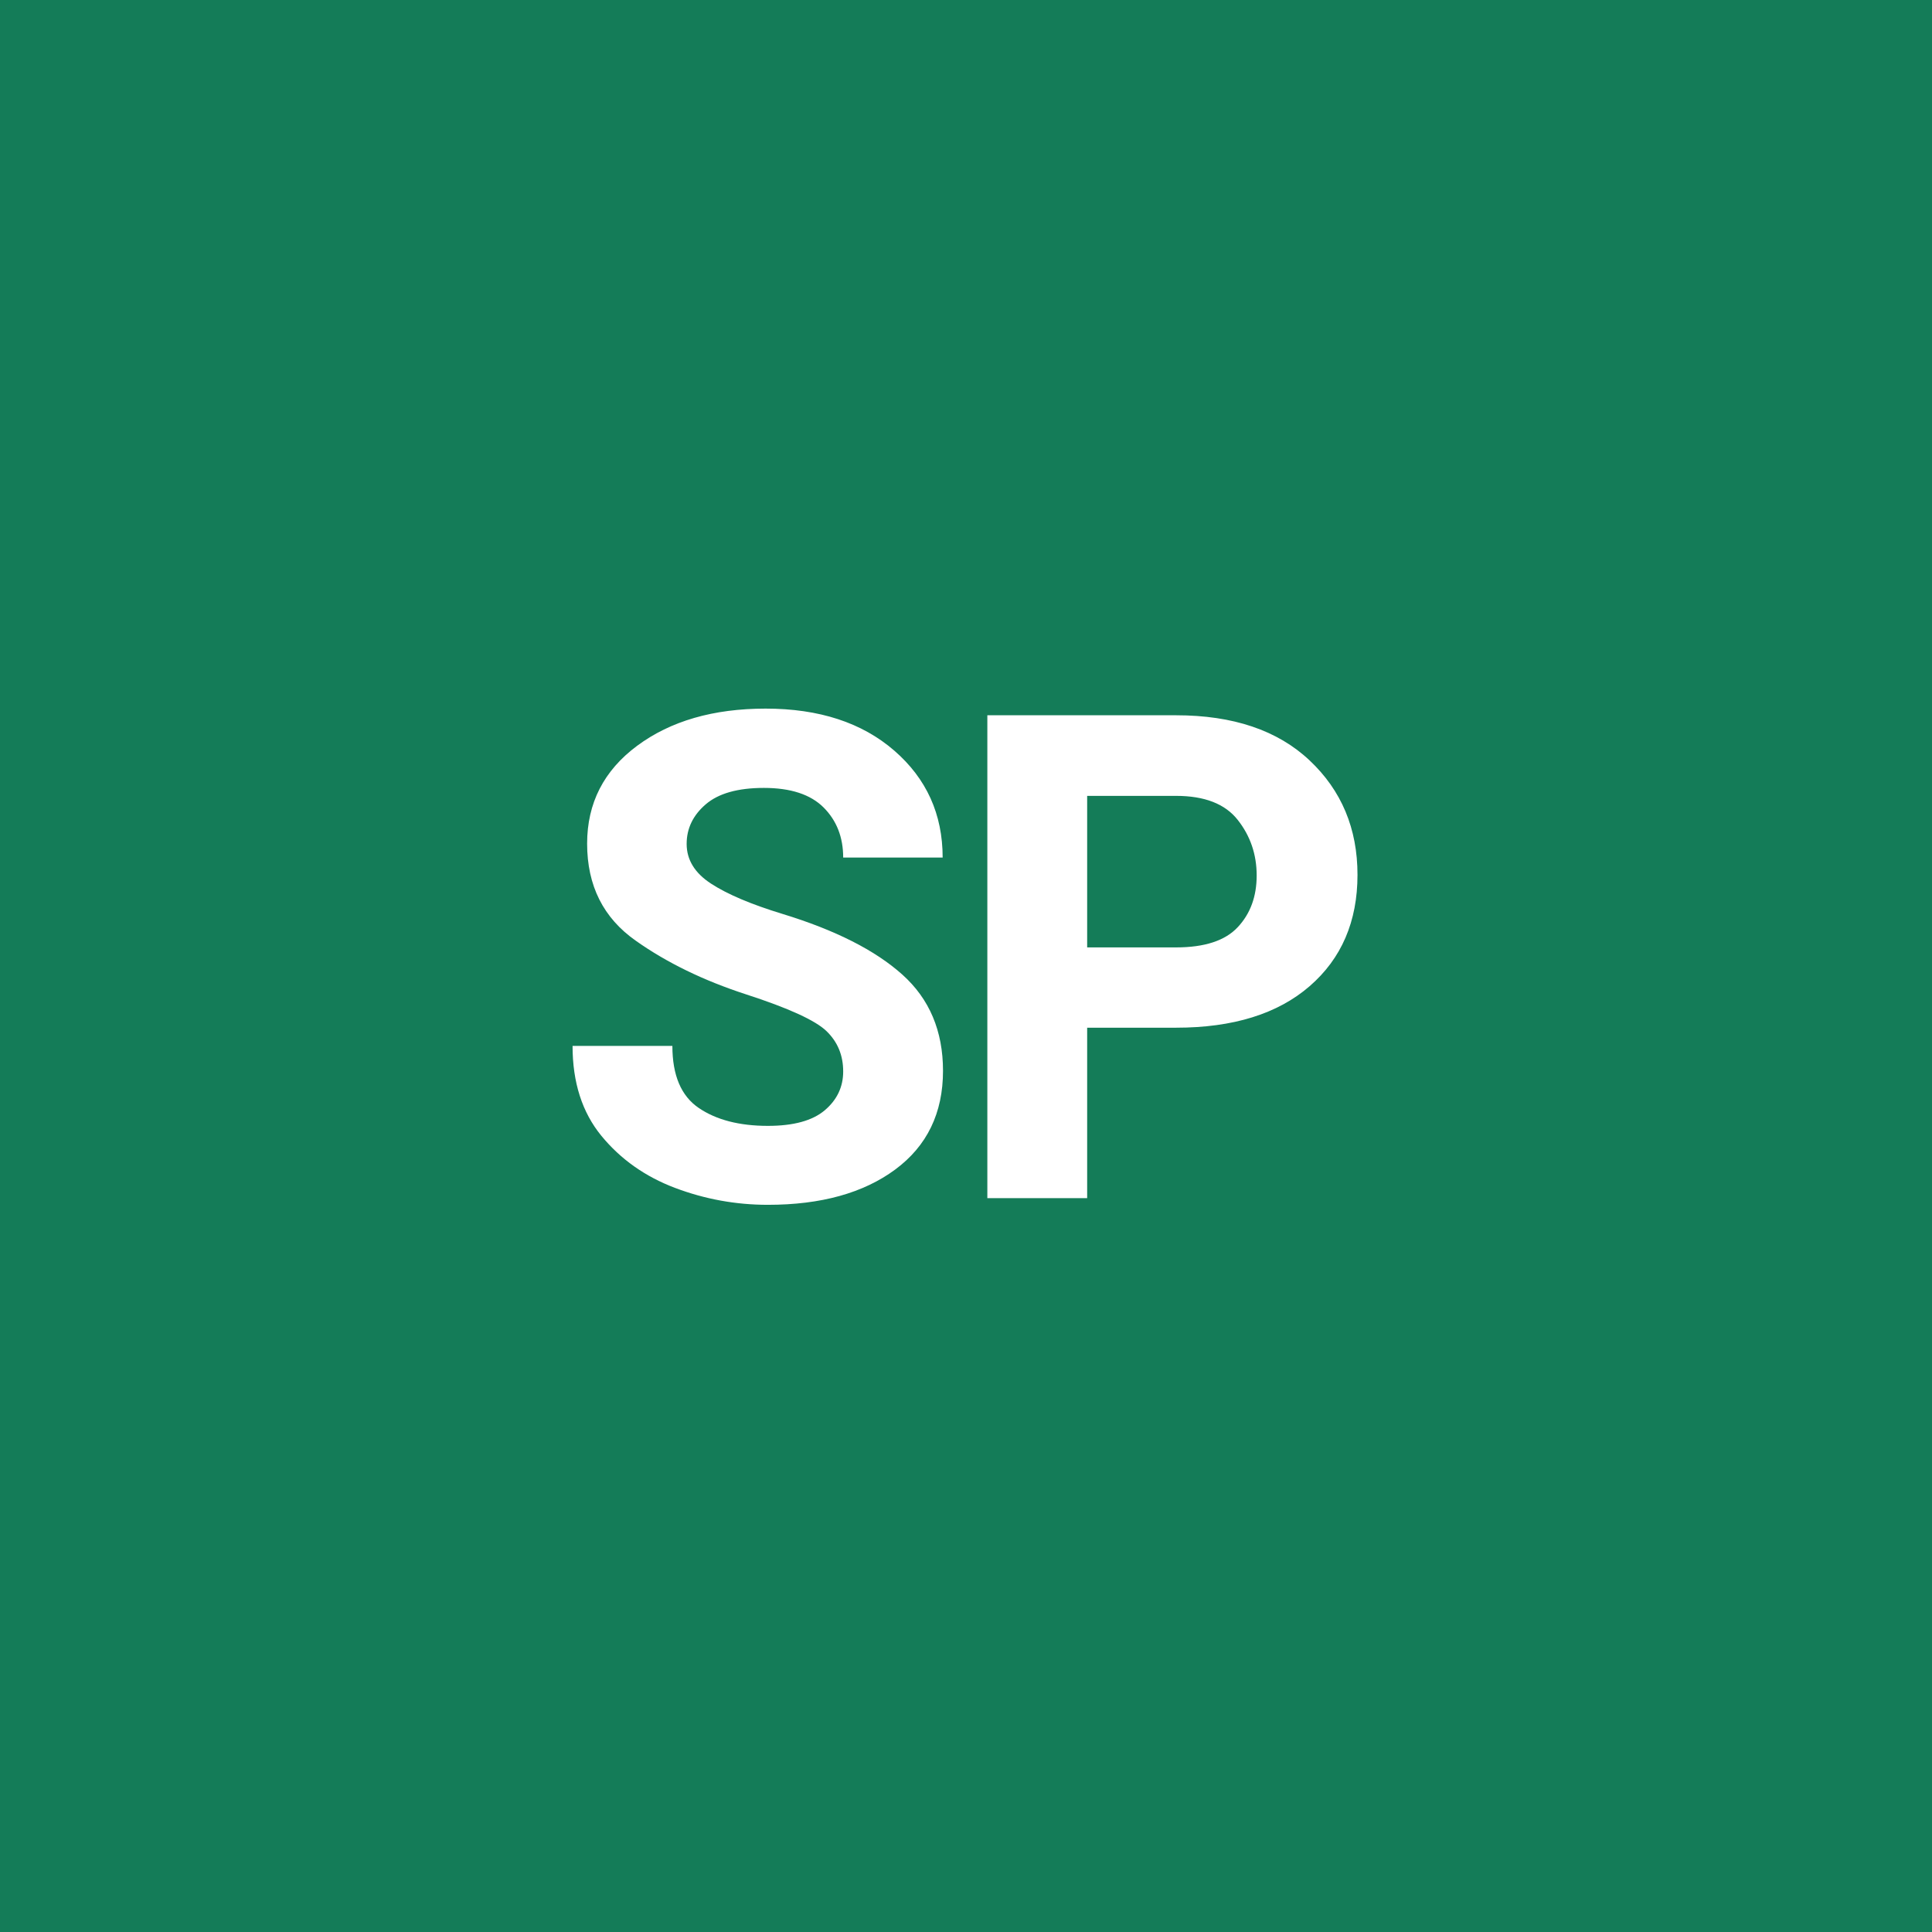
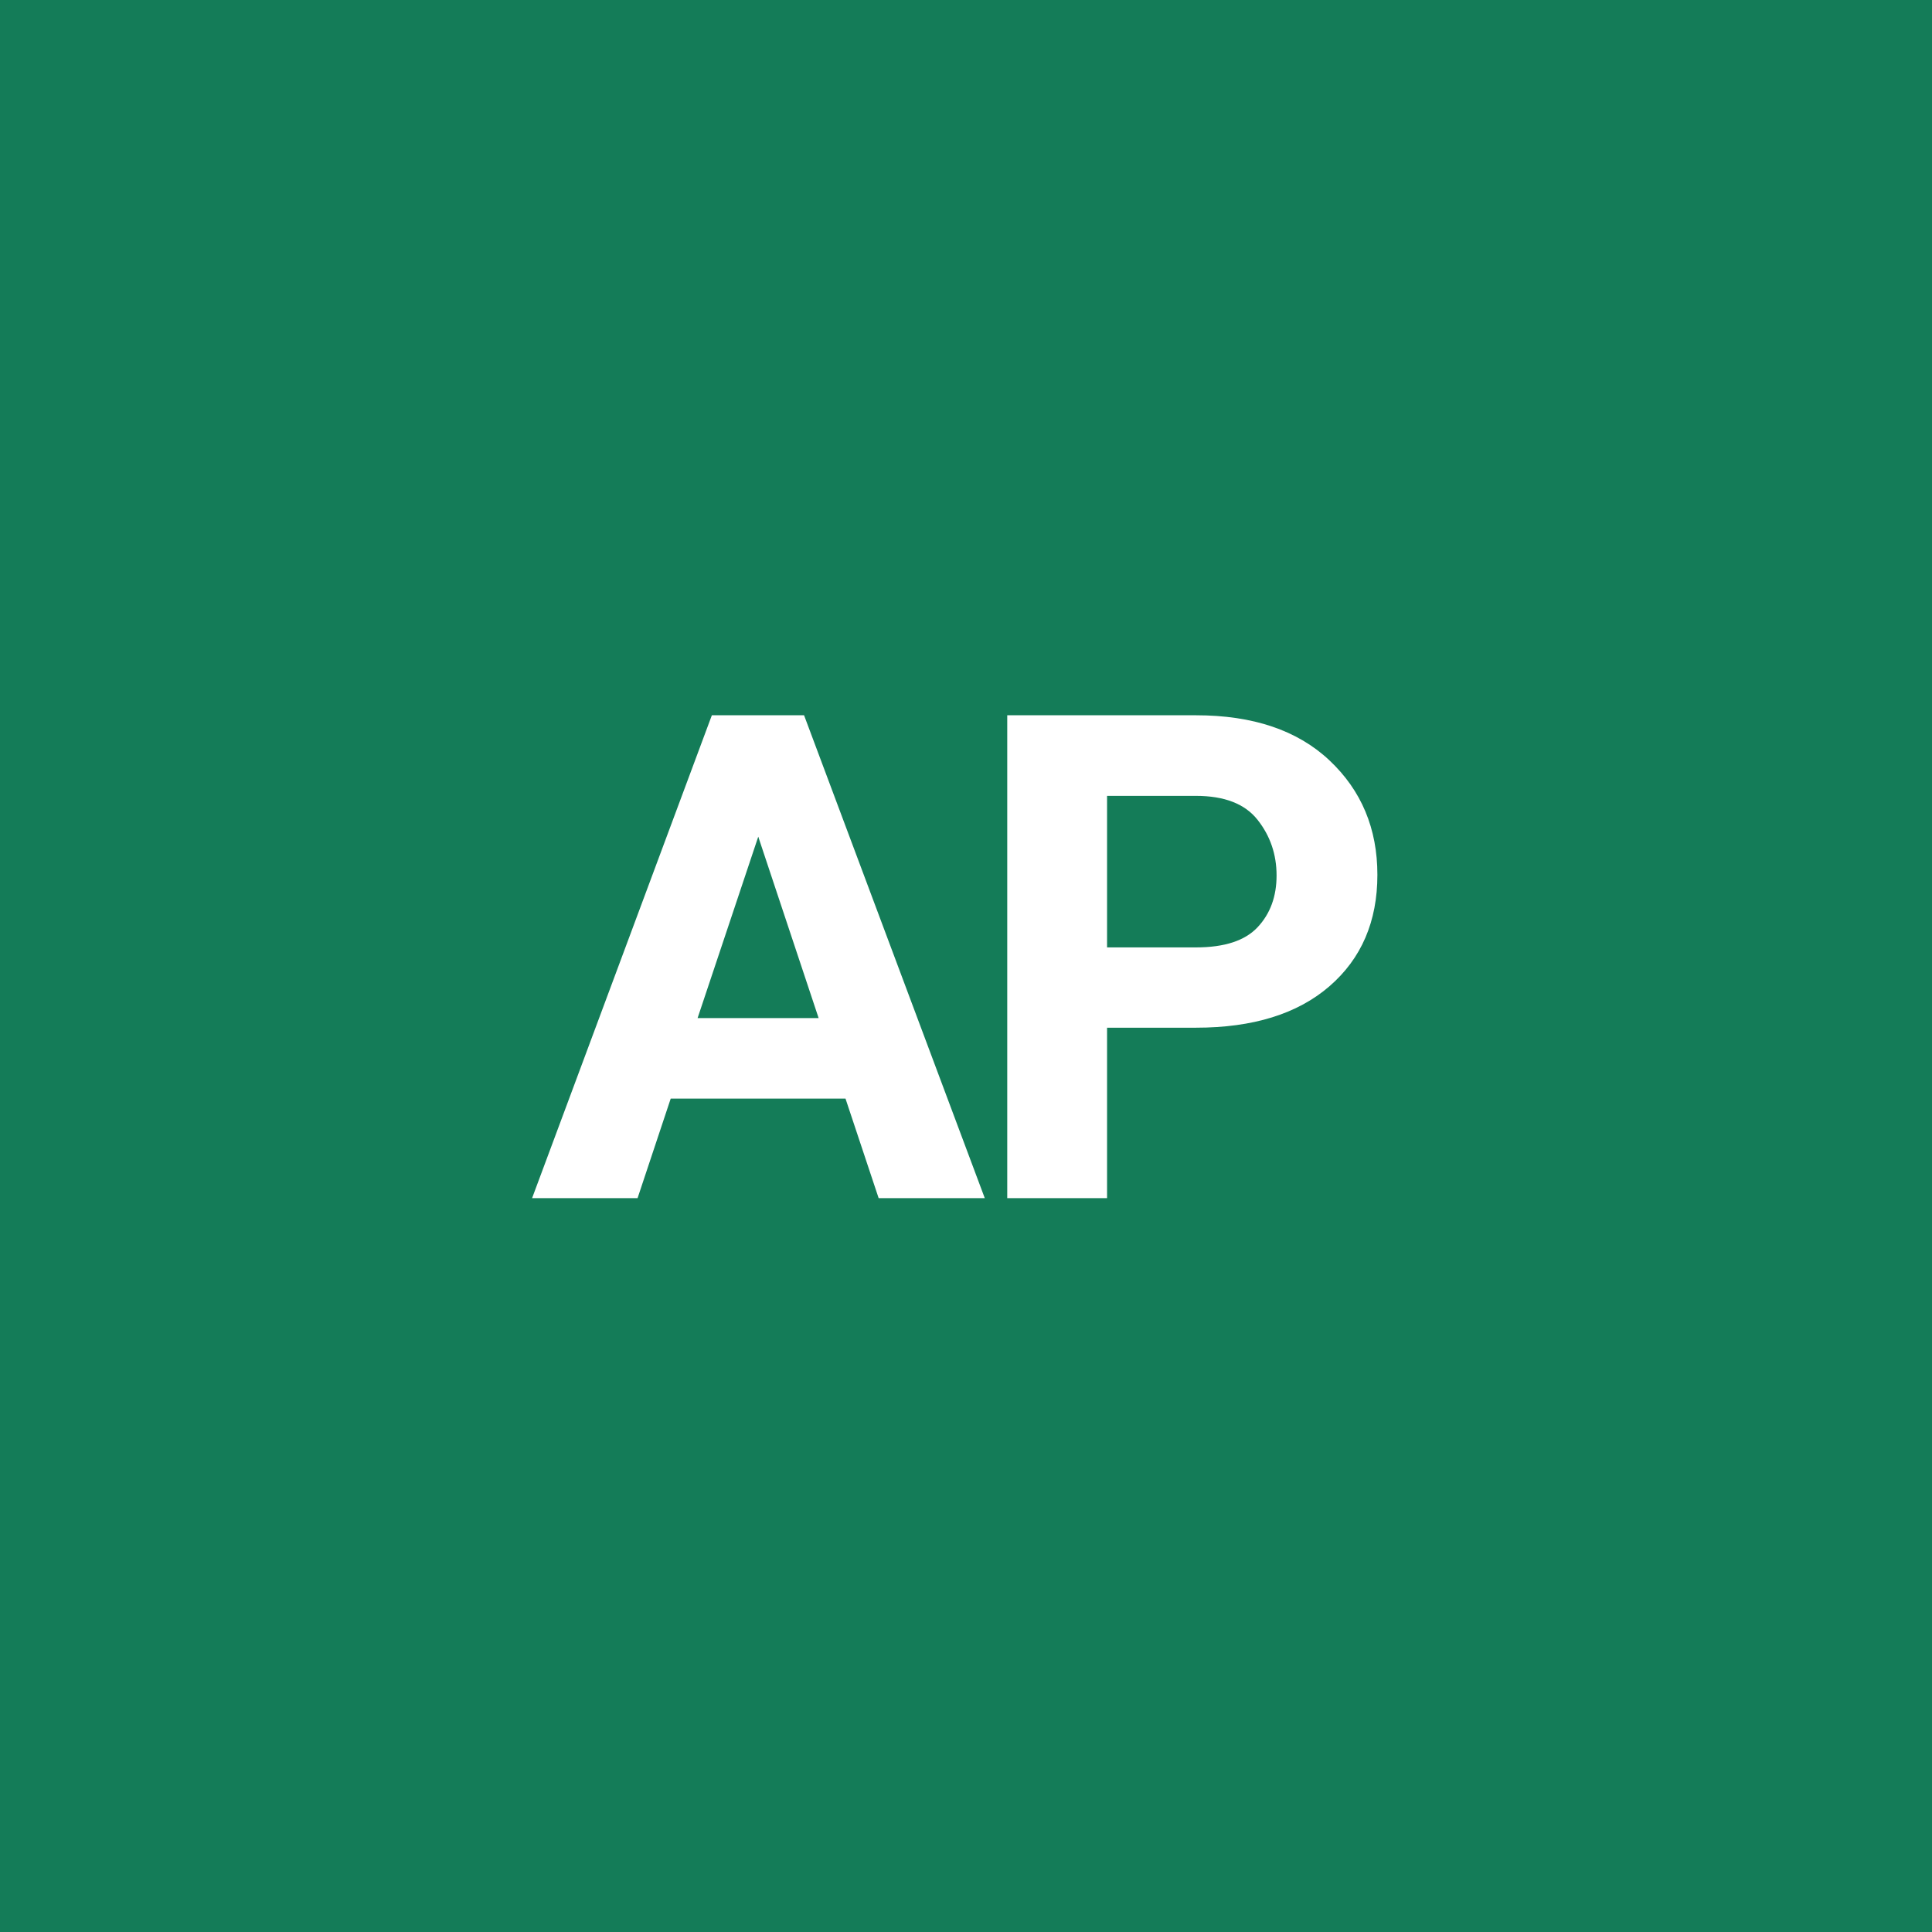
- <svg xmlns="http://www.w3.org/2000/svg" width="512" height="512" viewBox="0 0 512 512" role="img" aria-label="SahaPanel">
+ <svg xmlns="http://www.w3.org/2000/svg" width="512" height="512" viewBox="0 0 512 512" role="img" aria-label="Aytemiz Petrol Yakutiye Şubesi">
  <rect width="512" height="512" fill="#147C58" />
-   <text x="256" y="256" fill="#FFFFFF" font-family="ui-sans-serif, system-ui, -apple-system, 'Segoe UI', Roboto, Arial, sans-serif" font-size="180" font-weight="700" letter-spacing="-6" text-anchor="middle" dominant-baseline="central">SP</text>
+   <text x="256" y="256" fill="#FFFFFF" font-family="ui-sans-serif, system-ui, -apple-system, 'Segoe UI', Roboto, Arial, sans-serif" font-size="180" font-weight="700" letter-spacing="-6" text-anchor="middle" dominant-baseline="central">AP</text>
</svg>
